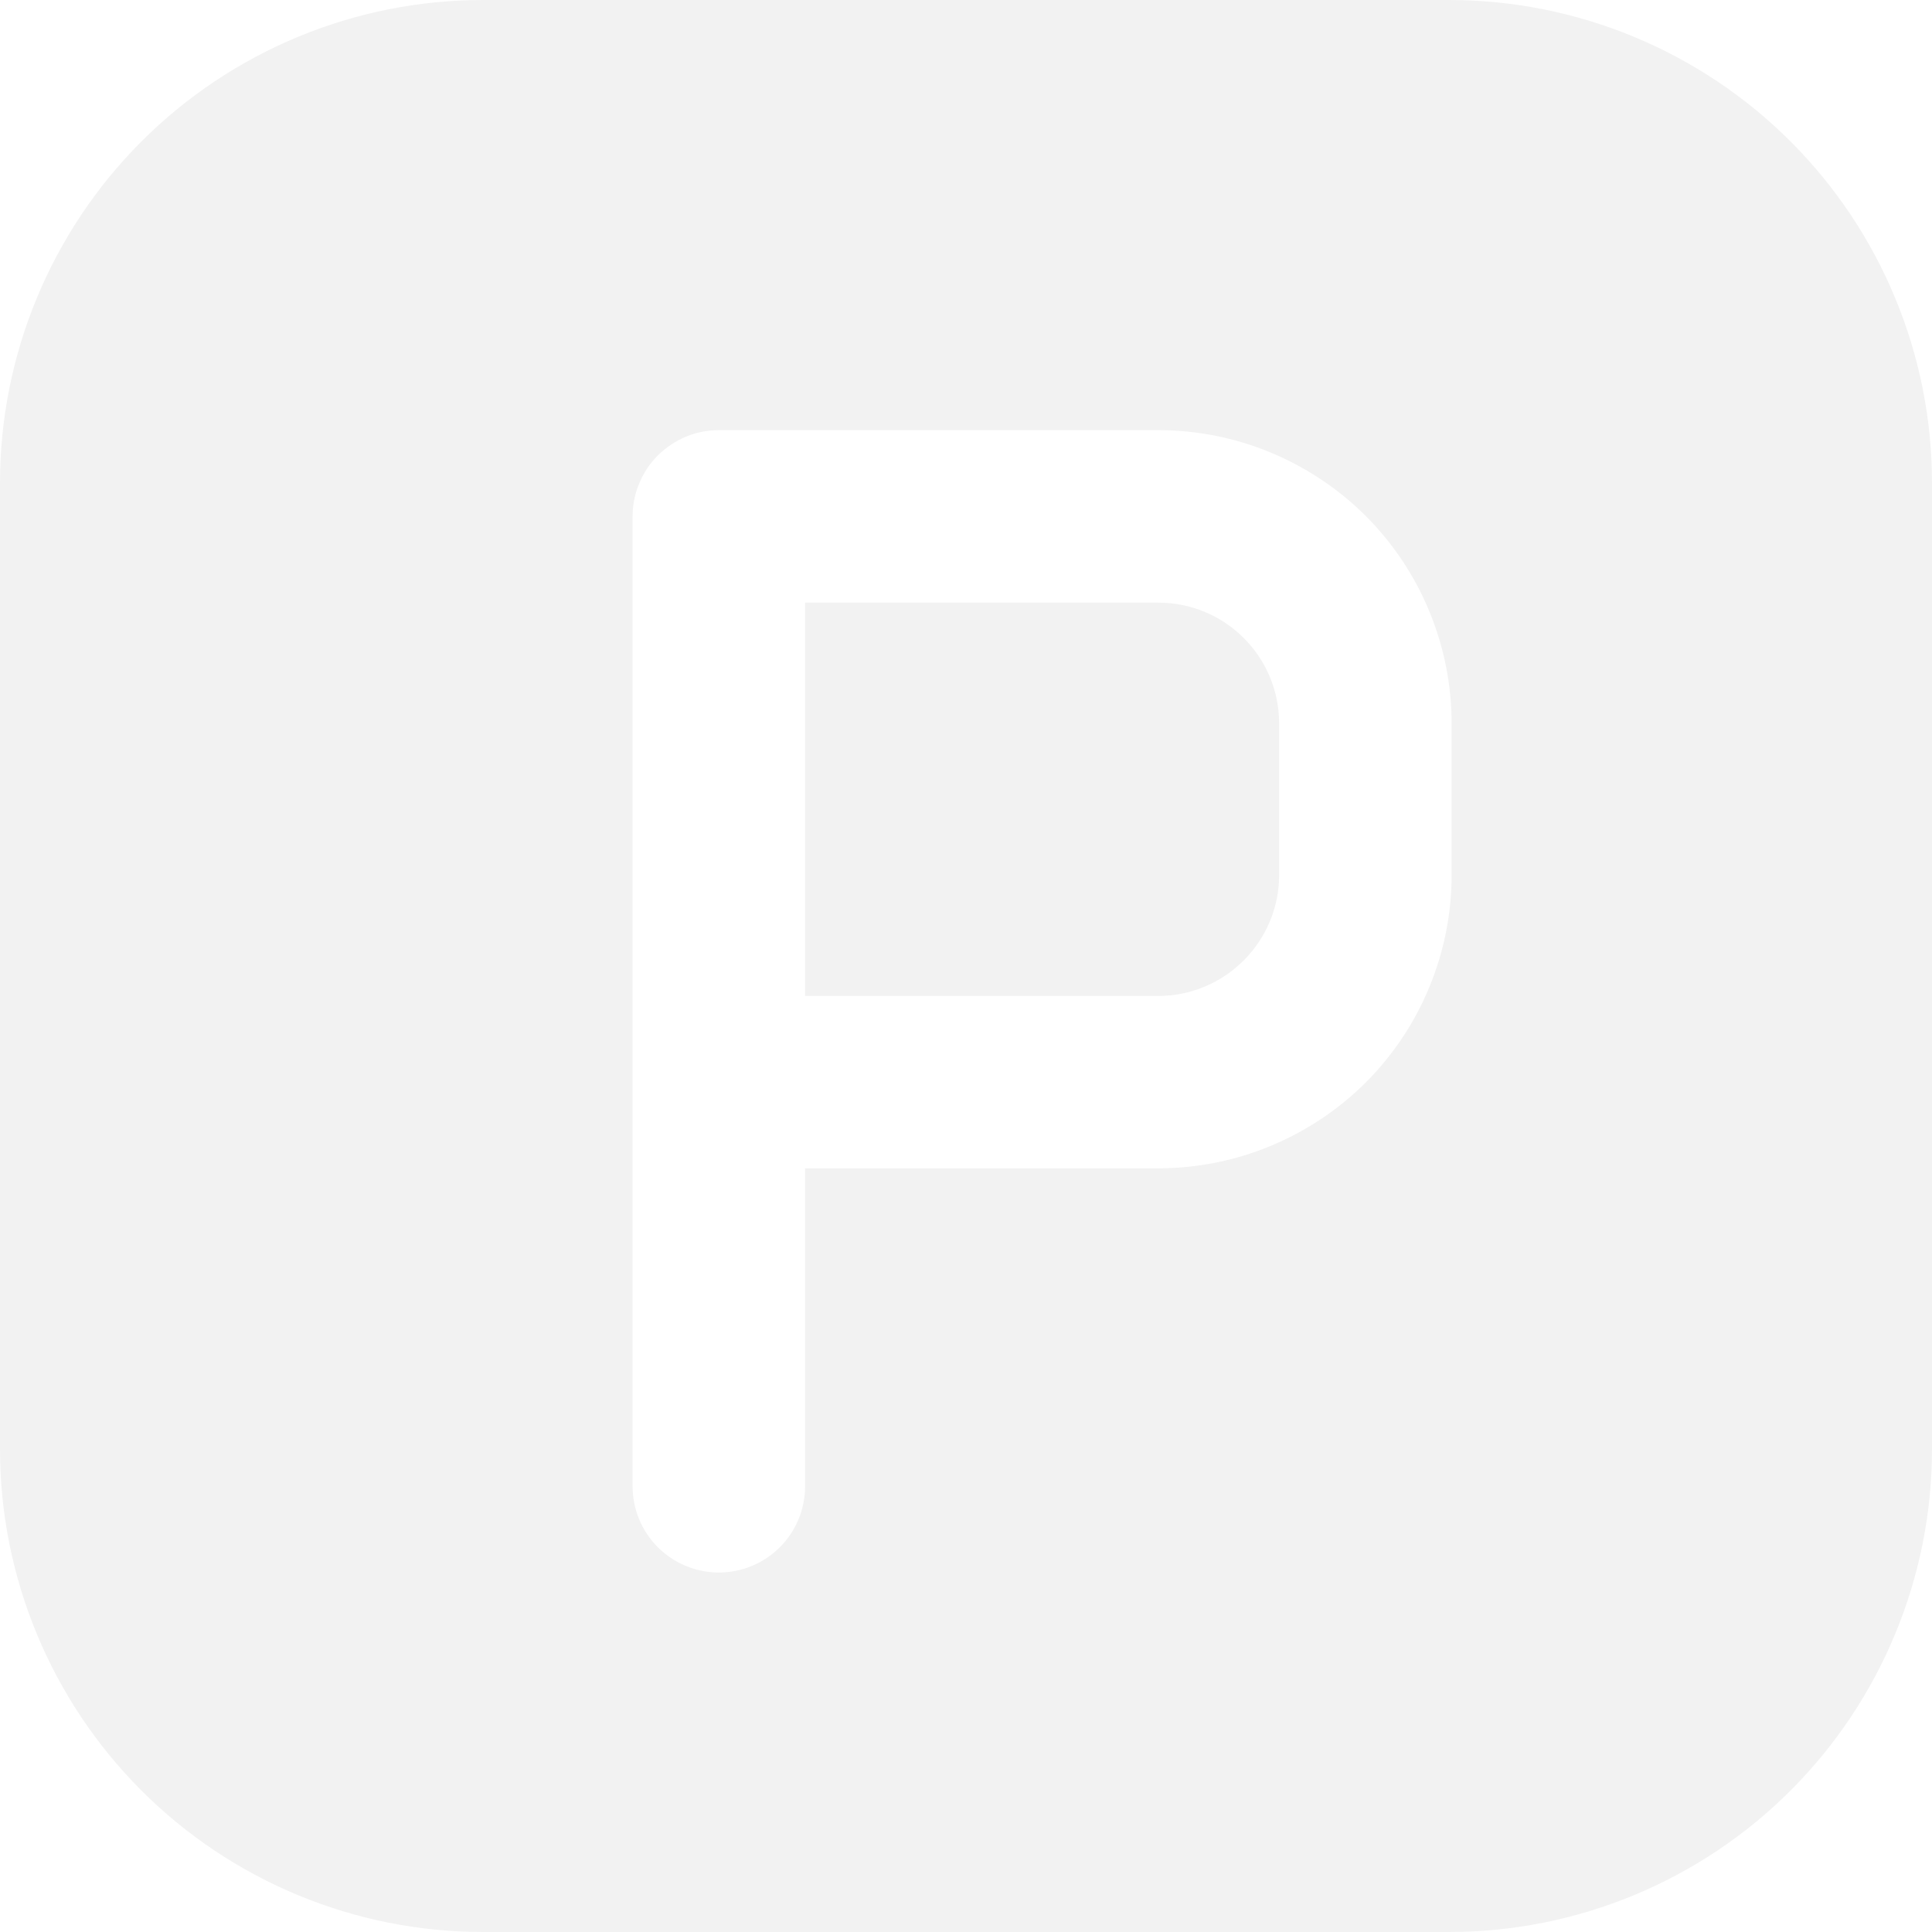
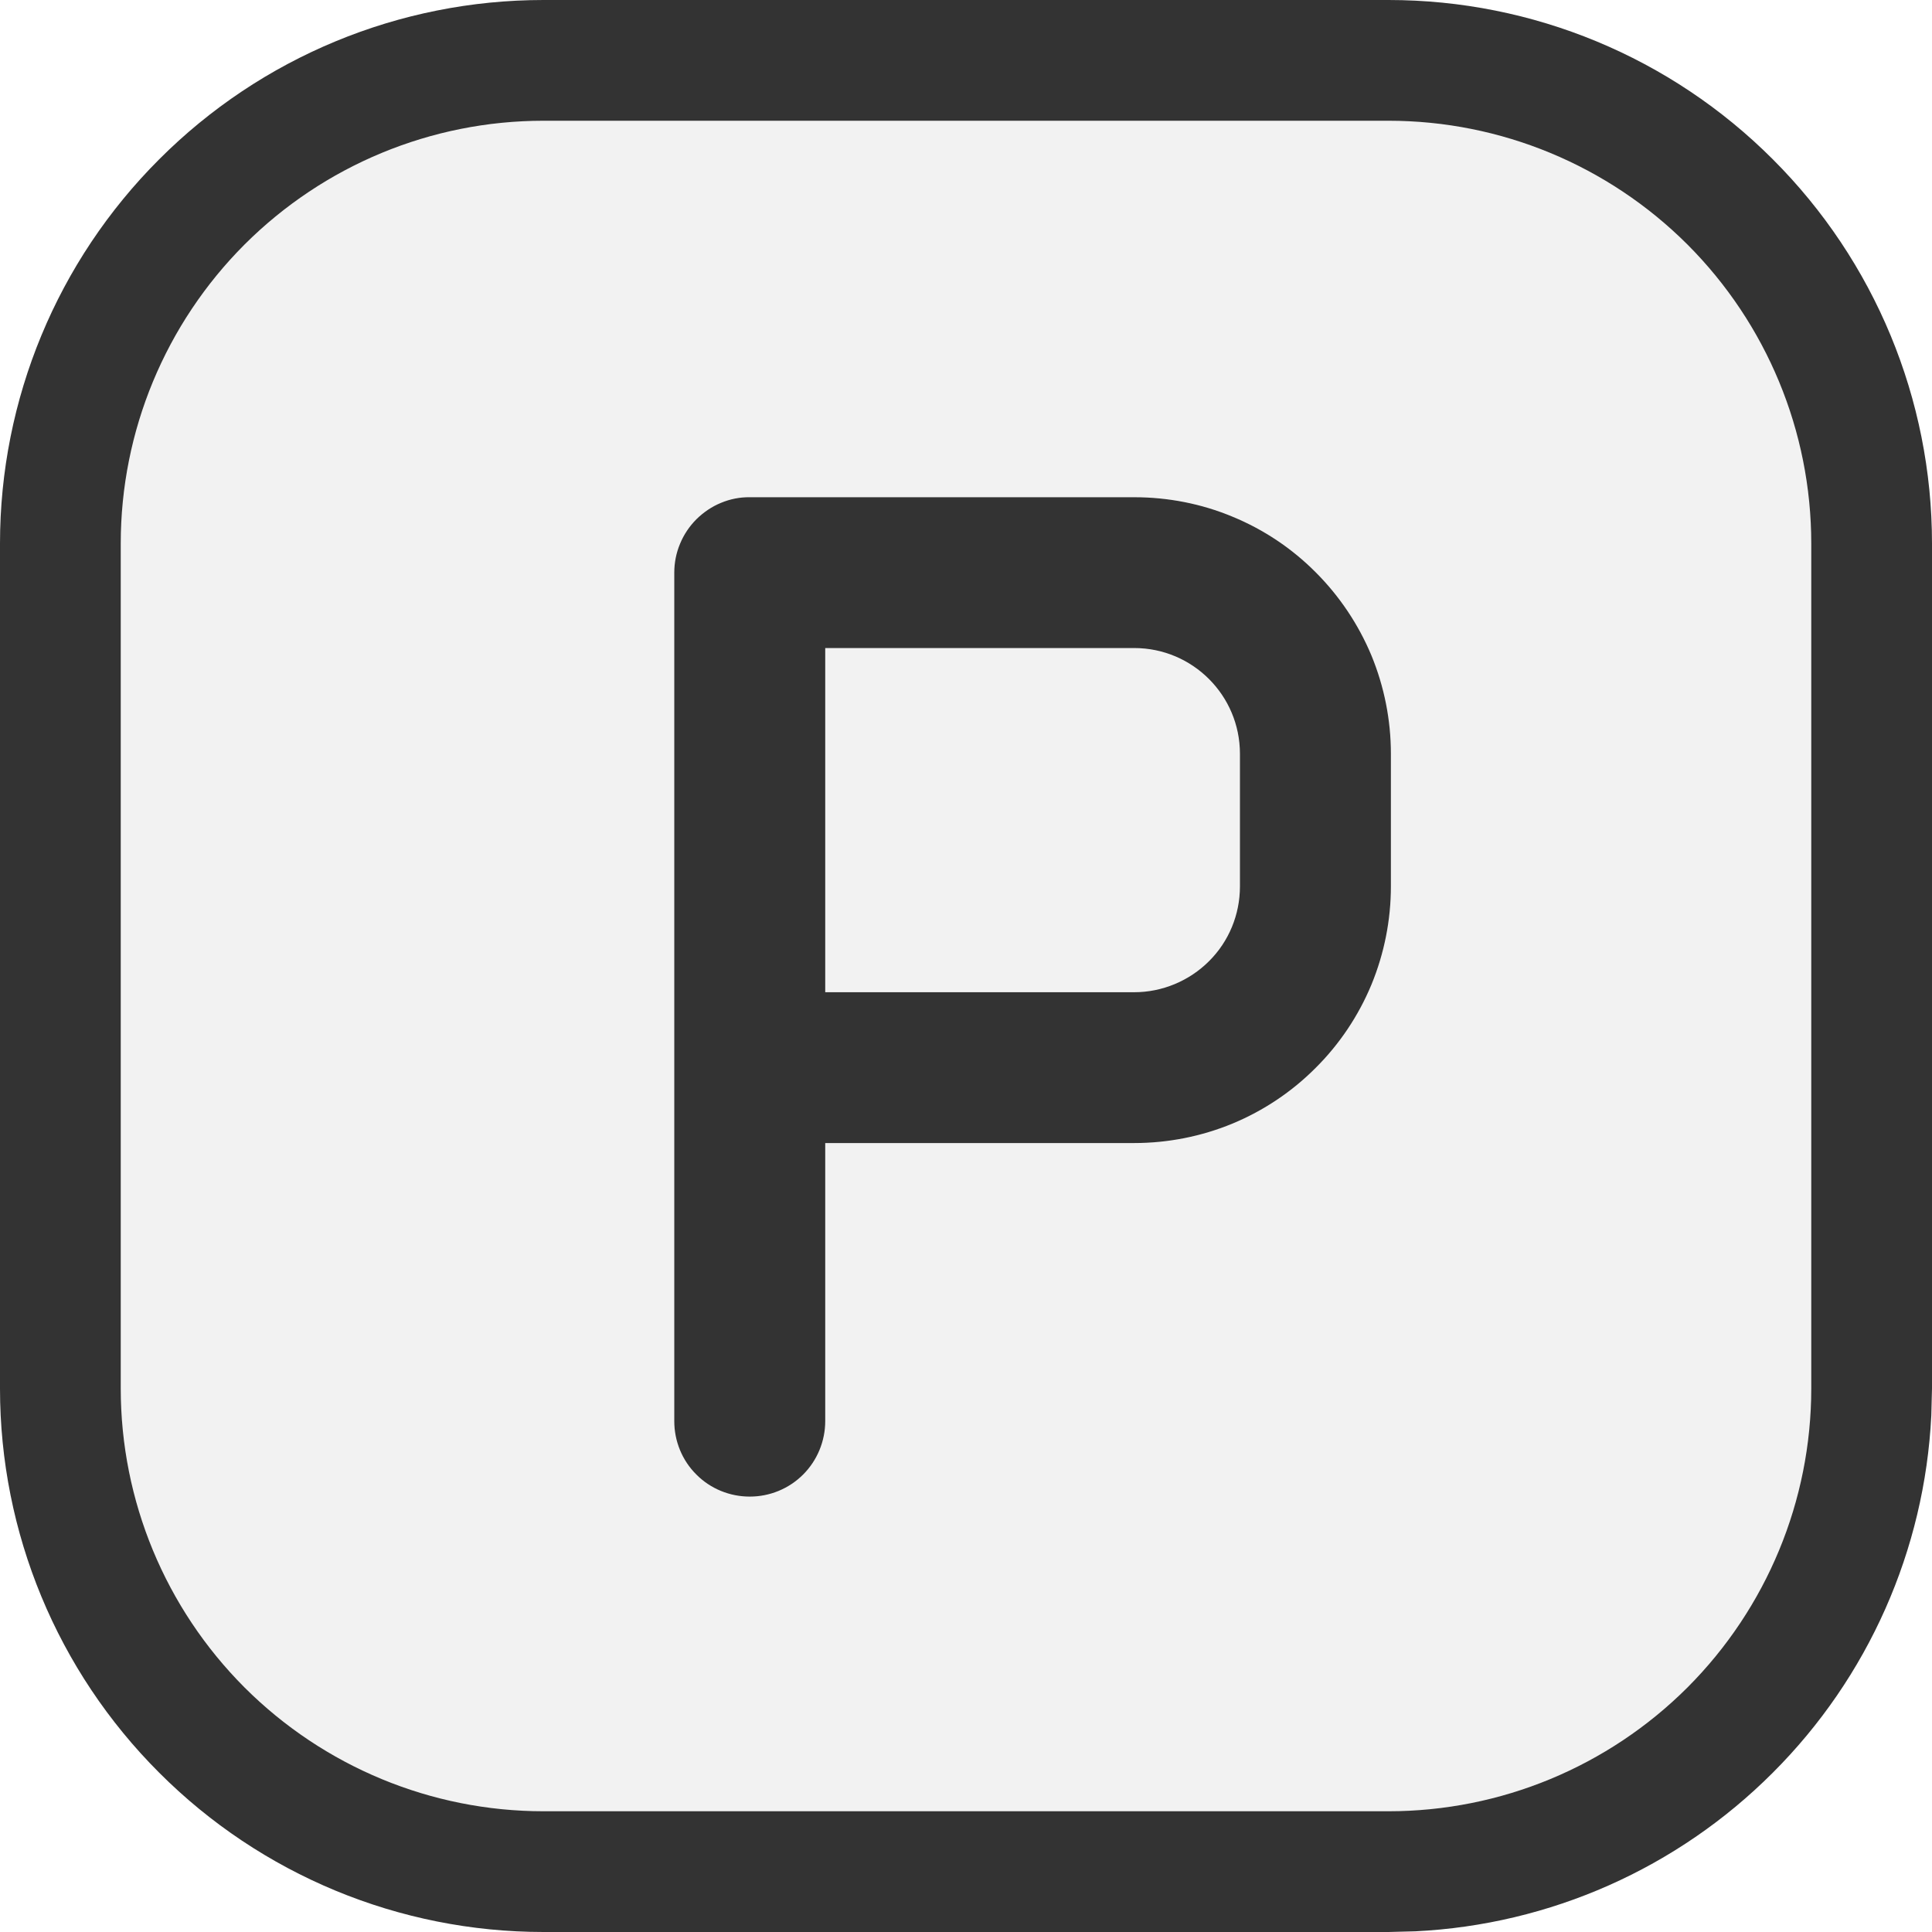
<svg xmlns="http://www.w3.org/2000/svg" width="14" height="14" viewBox="0 0 14 14" fill="none">
-   <path fill-rule="evenodd" clip-rule="evenodd" d="M0 3.5C0 2.572 0.369 1.681 1.025 1.025C1.681 0.369 2.572 0 3.5 0L10.5 0C11.428 0 12.319 0.369 12.975 1.025C13.631 1.681 14 2.572 14 3.5V10.5C14 11.428 13.631 12.319 12.975 12.975C12.319 13.631 11.428 14 10.5 14H3.5C2.572 14 1.681 13.631 1.025 12.975C0.369 12.319 0 11.428 0 10.5L0 3.5ZM5.21 3.117C5.128 3.117 5.046 3.133 4.971 3.164C4.895 3.196 4.826 3.242 4.767 3.3C4.709 3.358 4.663 3.427 4.632 3.503C4.6 3.578 4.584 3.66 4.584 3.742V10.77C4.584 10.936 4.65 11.095 4.767 11.212C4.884 11.329 5.043 11.395 5.209 11.395C5.375 11.395 5.534 11.329 5.651 11.212C5.768 11.095 5.834 10.936 5.834 10.77V8.466H8.394C8.673 8.466 8.949 8.411 9.207 8.304C9.465 8.197 9.699 8.041 9.897 7.844C10.094 7.646 10.251 7.412 10.357 7.154C10.464 6.896 10.519 6.62 10.519 6.341V5.242C10.519 4.963 10.464 4.687 10.357 4.429C10.251 4.171 10.094 3.937 9.897 3.739C9.699 3.542 9.465 3.386 9.207 3.279C8.949 3.172 8.673 3.117 8.394 3.117H5.21ZM8.394 7.217H5.834V4.367H8.394C8.877 4.367 9.269 4.759 9.269 5.242V6.342C9.269 6.574 9.176 6.796 9.012 6.96C8.848 7.124 8.626 7.217 8.394 7.217Z" fill="#F2F2F2" />
+   <path fill-rule="evenodd" clip-rule="evenodd" d="M0.875 3.938C0.875 3.125 1.198 2.346 1.772 1.772C2.346 1.198 3.125 0.875 3.938 0.875L10.062 0.875C10.875 0.875 11.654 1.198 12.228 1.772C12.802 2.346 13.125 3.125 13.125 3.938V10.062C13.125 10.875 12.802 11.654 12.228 12.228C11.654 12.802 10.875 13.125 10.062 13.125H3.938C3.125 13.125 2.346 12.802 1.772 12.228C1.198 11.654 0.875 10.875 0.875 10.062L0.875 3.938ZM5.434 3.602C5.362 3.602 5.291 3.616 5.224 3.644C5.158 3.671 5.097 3.711 5.046 3.762C4.996 3.813 4.955 3.873 4.928 3.94C4.9 4.006 4.886 4.077 4.886 4.149V10.299C4.886 10.444 4.944 10.583 5.046 10.685C5.149 10.788 5.288 10.846 5.433 10.846C5.578 10.846 5.717 10.788 5.82 10.685C5.922 10.583 5.98 10.444 5.98 10.299V8.283H8.22C8.464 8.283 8.706 8.235 8.931 8.141C9.157 8.048 9.362 7.911 9.535 7.738C9.707 7.565 9.844 7.361 9.938 7.135C10.031 6.909 10.079 6.668 10.079 6.423V5.462C10.079 5.218 10.031 4.976 9.938 4.75C9.844 4.525 9.707 4.32 9.535 4.147C9.362 3.974 9.157 3.837 8.931 3.744C8.706 3.65 8.464 3.602 8.22 3.602H5.434ZM8.22 7.19H5.98V4.696H8.22C8.642 4.696 8.985 5.039 8.985 5.462V6.424C8.985 6.627 8.904 6.822 8.761 6.965C8.617 7.108 8.423 7.19 8.22 7.19Z" fill="#F2F2F2" />
+   <path d="M10.062 0C11.107 0 12.108 0.415 12.846 1.154C13.585 1.892 14 2.893 14 3.938V10.062L13.995 10.257C13.947 11.231 13.539 12.154 12.846 12.846C12.154 13.539 11.231 13.947 10.257 13.995L10.062 14H3.938C2.893 14 1.892 13.585 1.154 12.846C0.415 12.108 0 11.107 0 10.062V3.938C0 2.893 0.415 1.892 1.154 1.154C1.892 0.415 2.893 0 3.938 0H10.062ZM3.938 0.875C3.125 0.875 2.347 1.198 1.772 1.772C1.198 2.347 0.875 3.125 0.875 3.938V10.062C0.875 10.875 1.198 11.653 1.772 12.228C2.347 12.802 3.125 13.125 3.938 13.125H10.062C10.875 13.125 11.653 12.802 12.228 12.228C12.802 11.653 13.125 10.875 13.125 10.062V3.938C13.125 3.125 12.802 2.347 12.228 1.772C11.653 1.198 10.875 0.875 10.062 0.875H3.938ZM8.219 3.603C8.463 3.603 8.706 3.65 8.931 3.744C9.157 3.837 9.362 3.974 9.534 4.147C9.707 4.32 9.844 4.525 9.938 4.75C10.031 4.976 10.079 5.218 10.079 5.462V6.423C10.079 6.667 10.031 6.909 9.938 7.135C9.844 7.361 9.707 7.566 9.534 7.738C9.362 7.911 9.157 8.048 8.931 8.142C8.706 8.235 8.463 8.283 8.219 8.283H5.98V10.298C5.98 10.443 5.922 10.583 5.82 10.685C5.717 10.788 5.578 10.845 5.433 10.845C5.288 10.845 5.148 10.788 5.046 10.685C4.943 10.583 4.886 10.443 4.886 10.298V4.149C4.886 4.078 4.9 4.006 4.928 3.94C4.955 3.874 4.996 3.813 5.047 3.762C5.098 3.712 5.158 3.671 5.224 3.644C5.291 3.616 5.362 3.602 5.434 3.603H8.219ZM5.98 4.696V7.19H8.219C8.422 7.19 8.618 7.108 8.761 6.965C8.905 6.822 8.985 6.627 8.985 6.424V5.462C8.985 5.039 8.642 4.696 8.219 4.696H5.98Z" fill="#333333" />
</svg>
